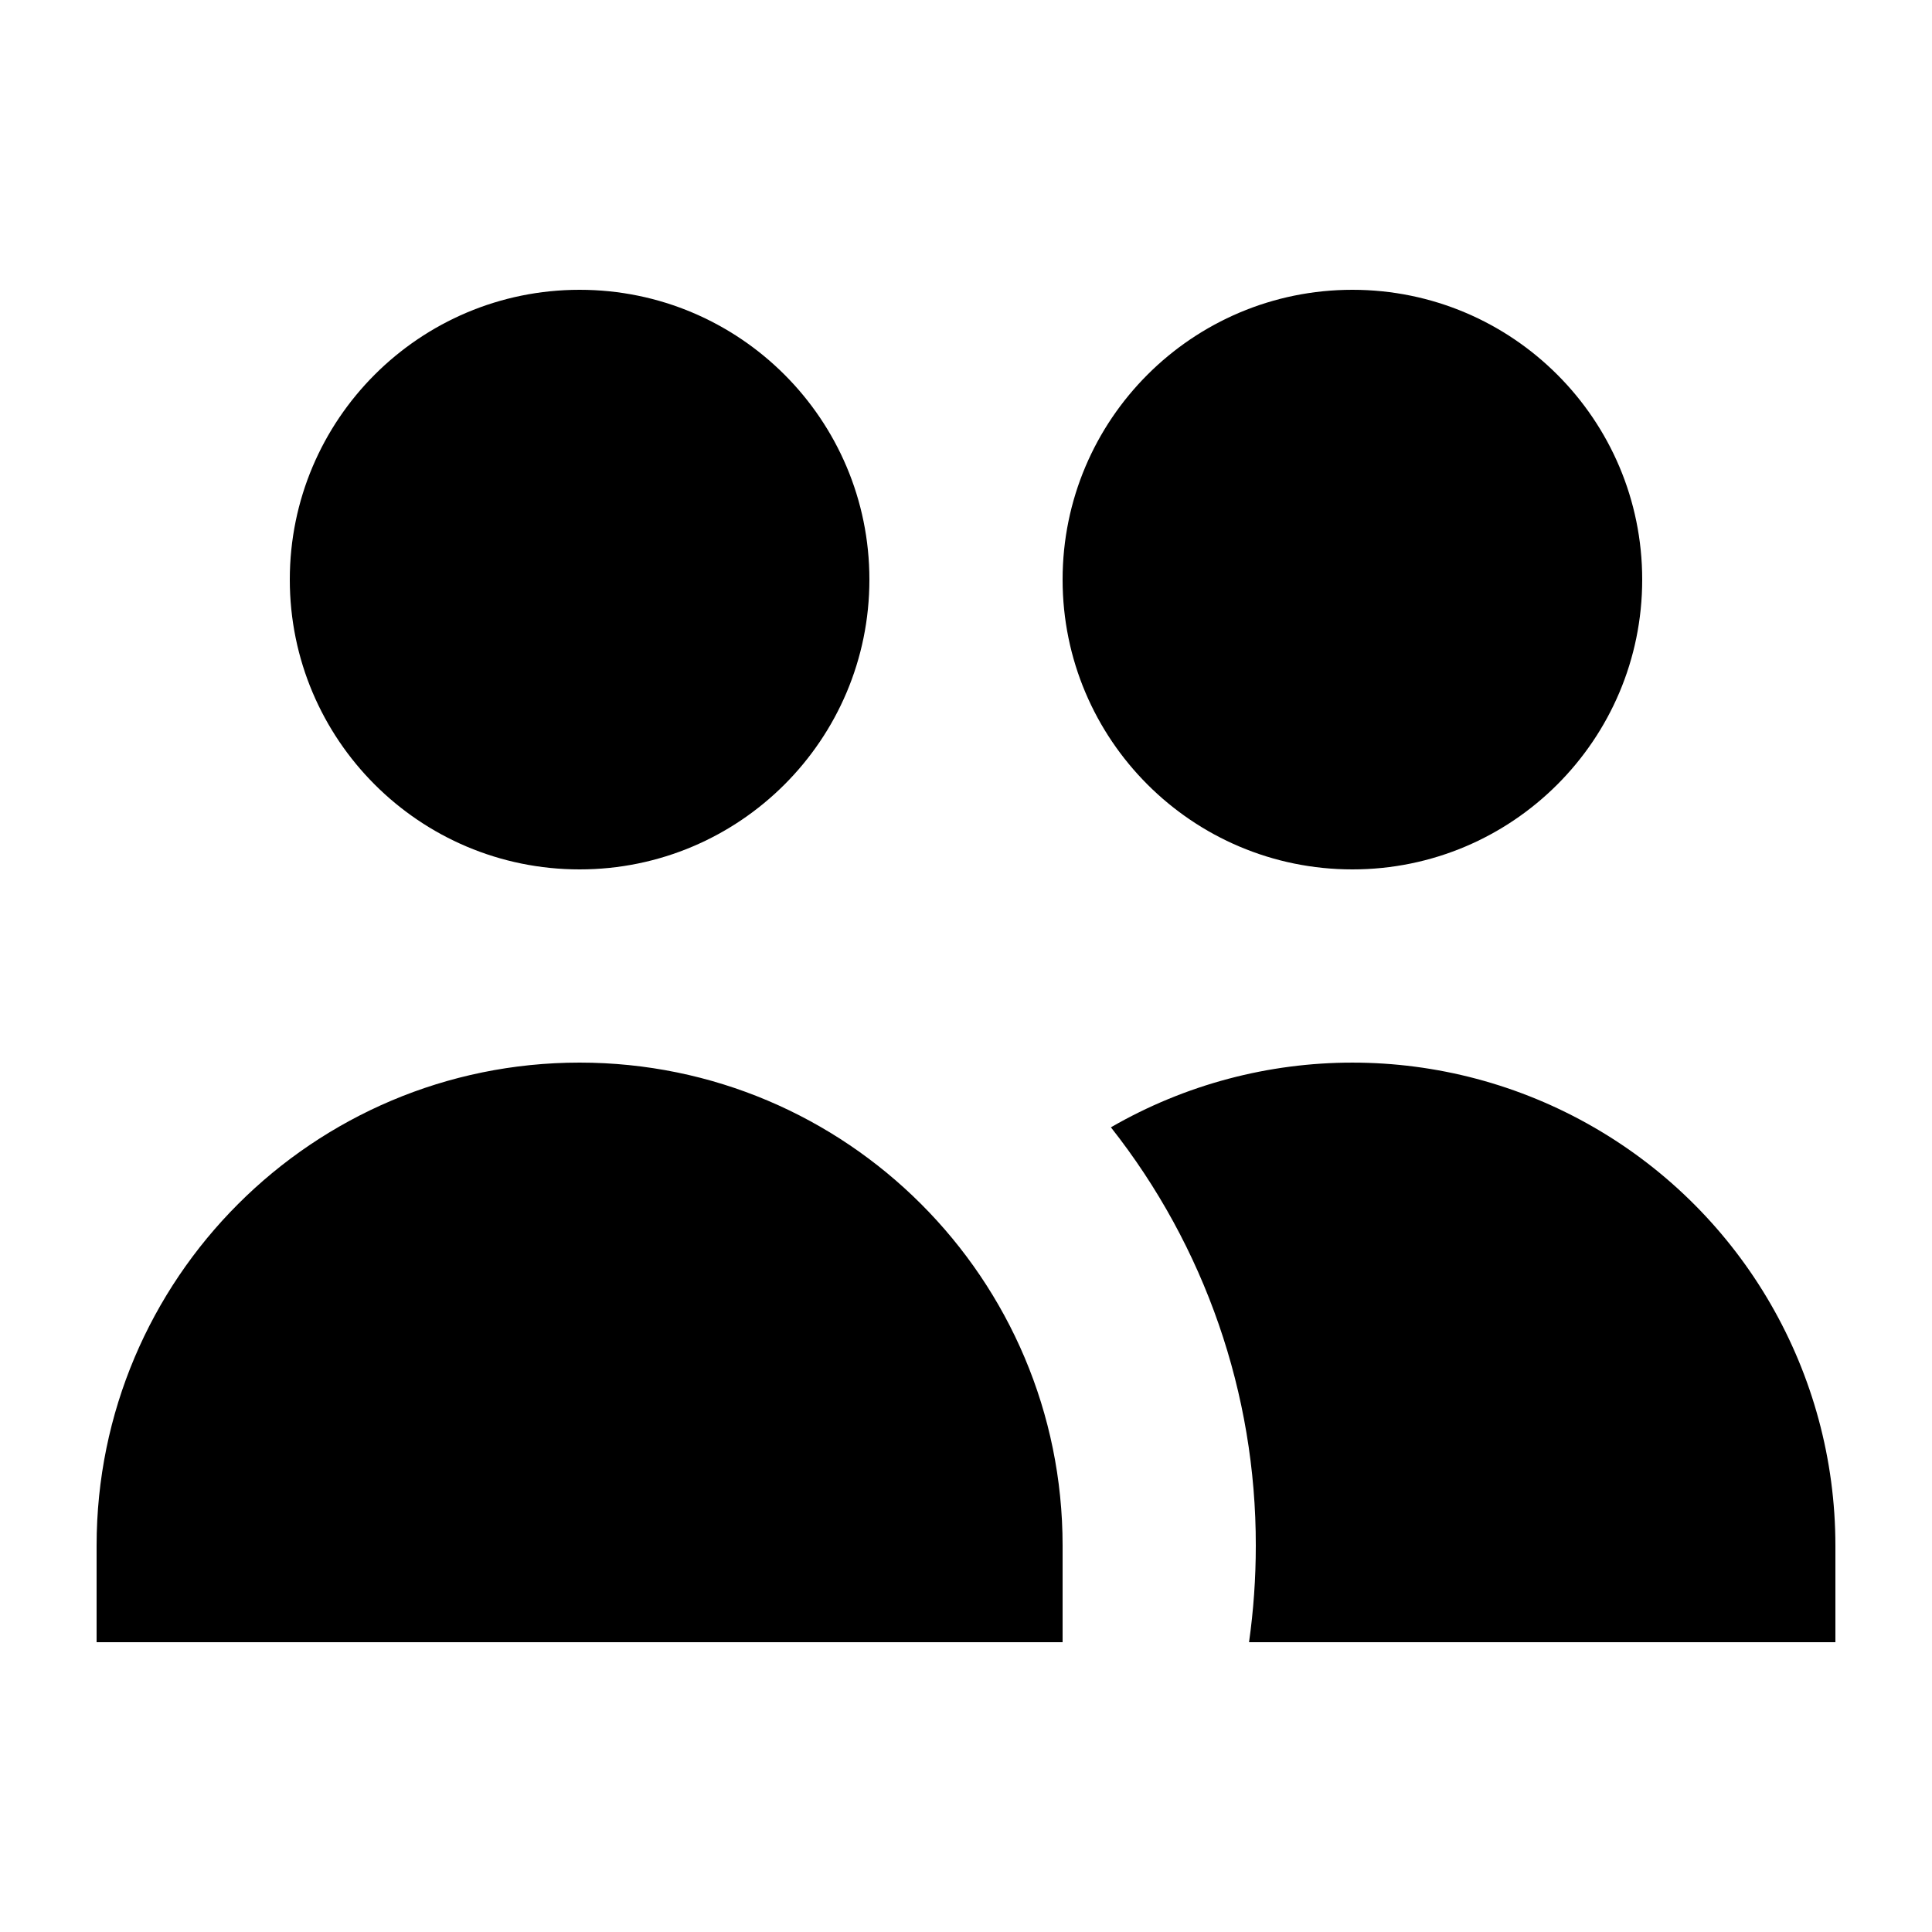
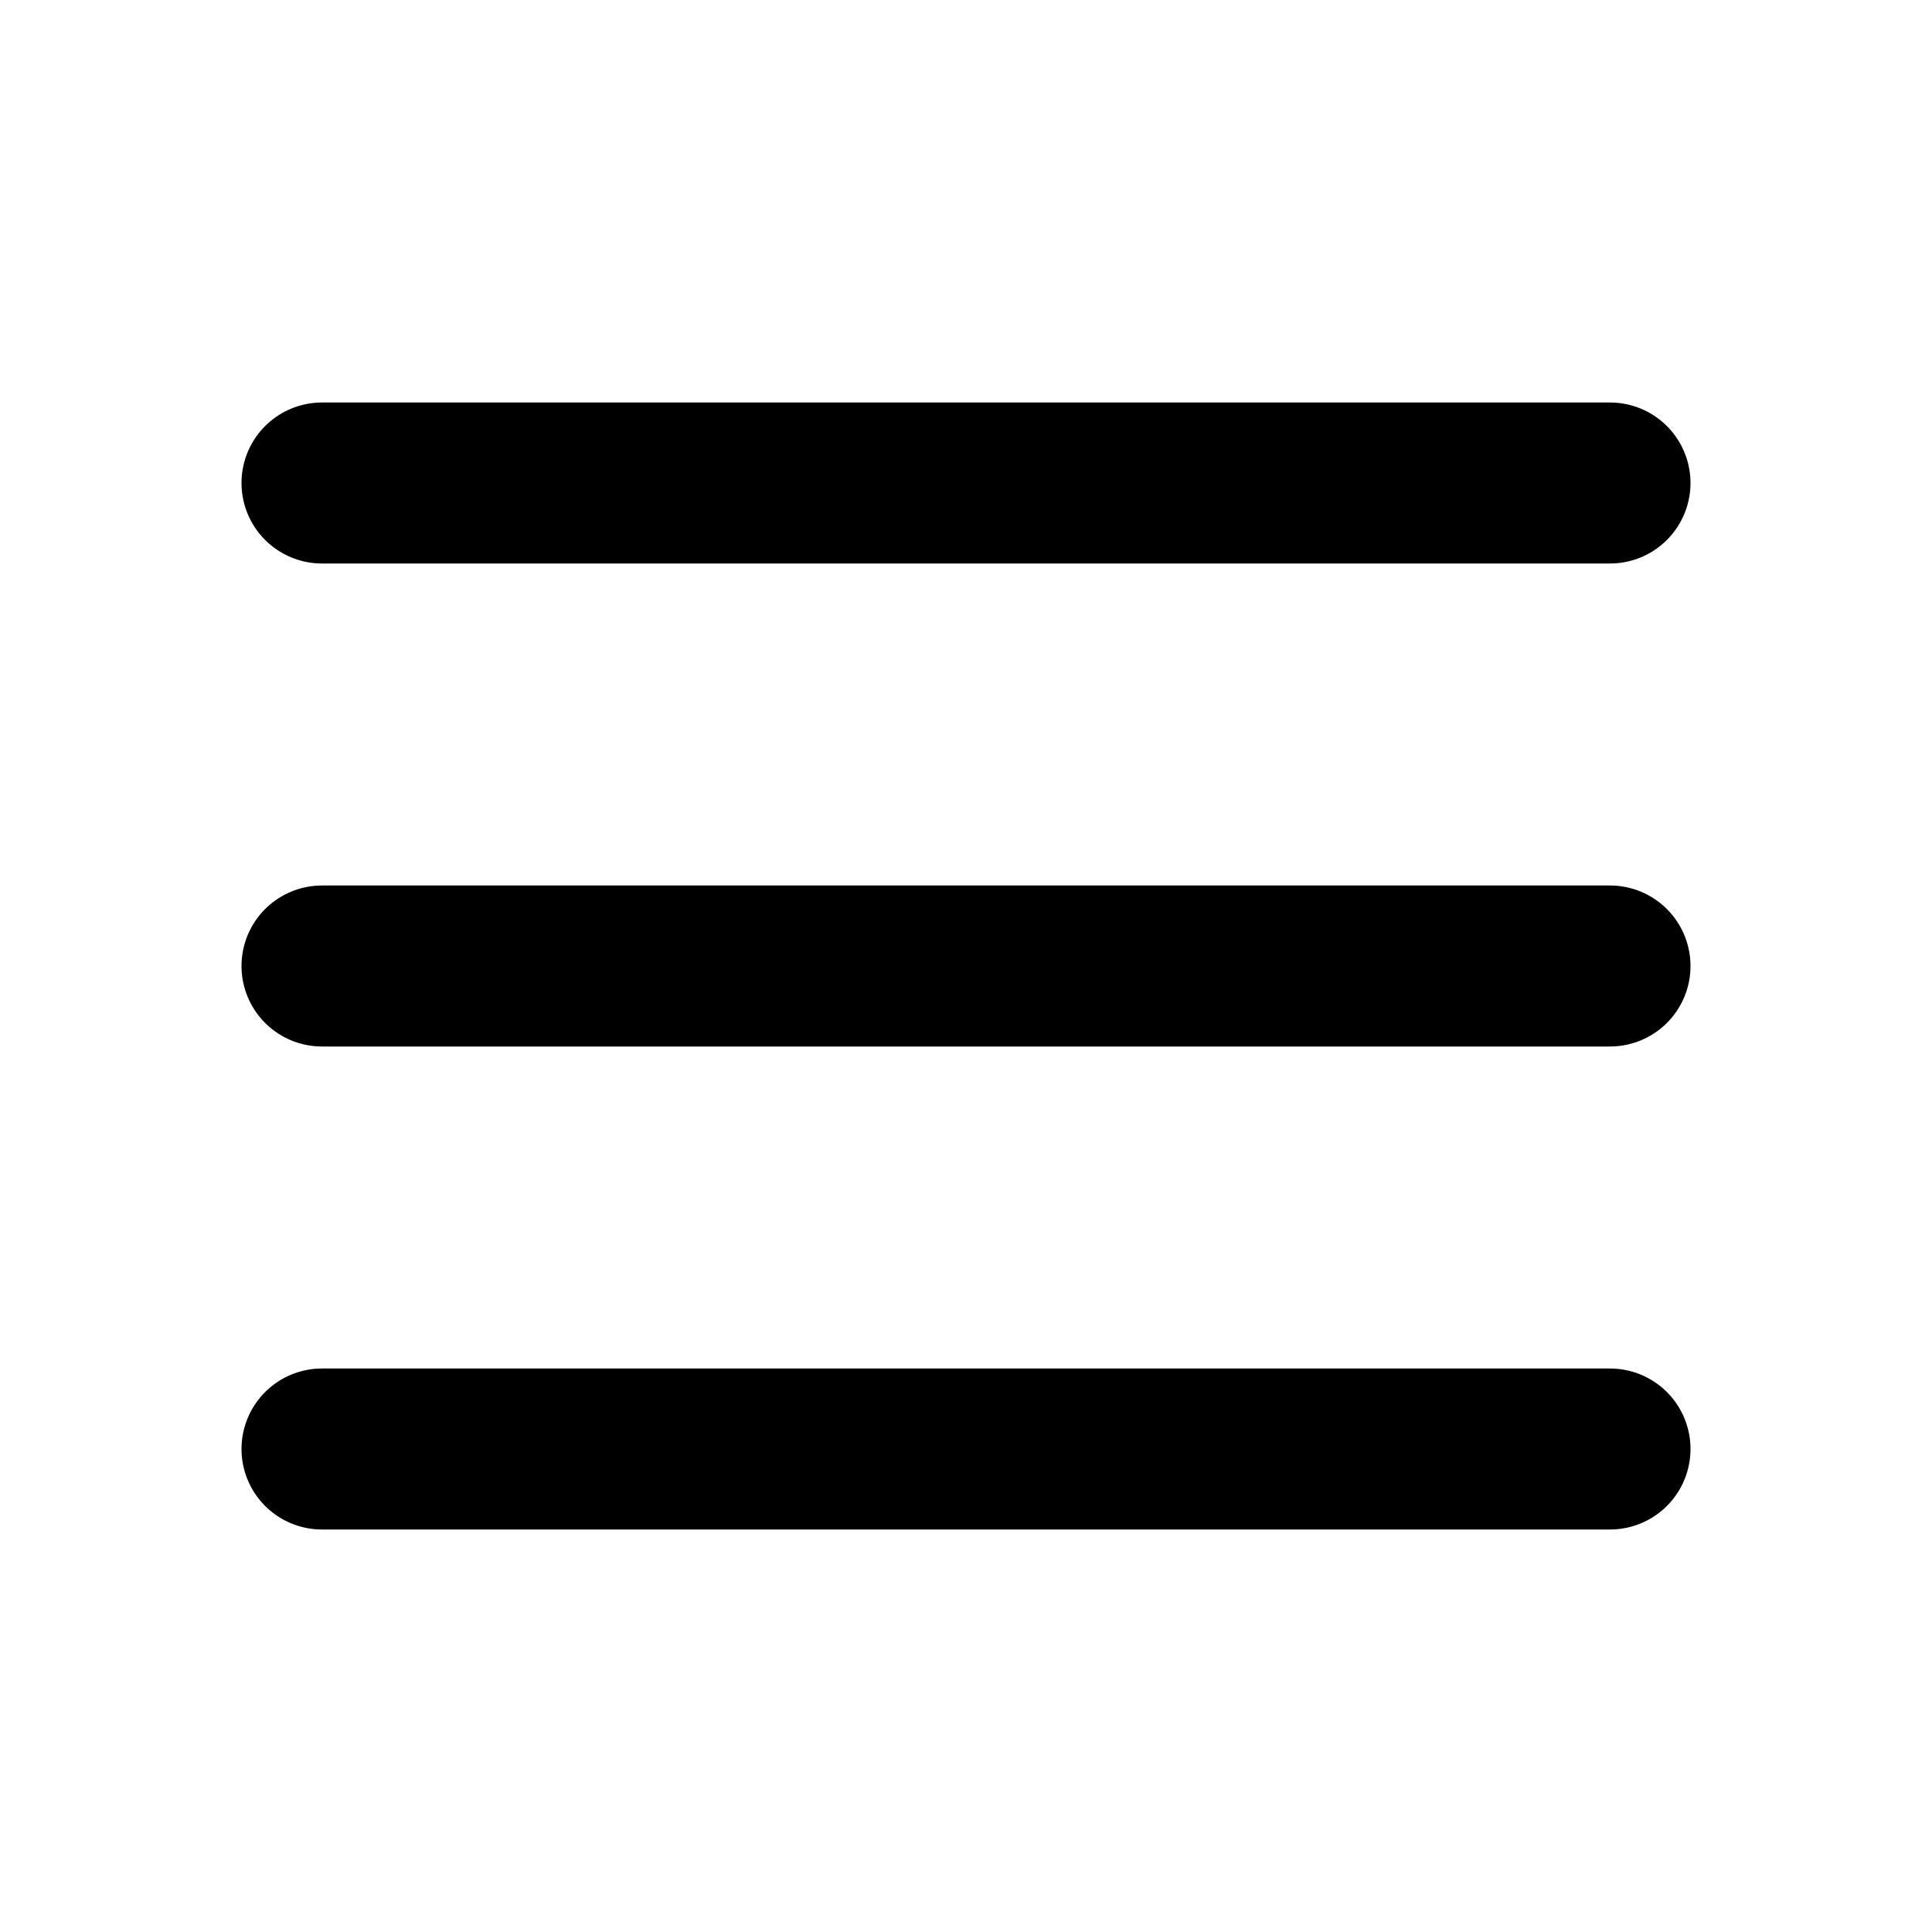
- <svg xmlns="http://www.w3.org/2000/svg" class="h-5 w-5" viewBox="0 0 20 20" fill="currentColor">
-   <path d="M9 6a3 3 0 11-6 0 3 3 0 016 0zM17 6a3 3 0 11-6 0 3 3 0 016 0zM12.93 17c.046-.327.07-.66.07-1a6.97 6.97 0 00-1.5-4.33A5 5 0 0119 16v1h-6.07zM6 11a5 5 0 015 5v1H1v-1a5 5 0 015-5z" />
+ <svg xmlns="http://www.w3.org/2000/svg" class="h-6 w-6" fill="none" viewBox="0 0 24 24" stroke="currentColor" stroke-width="2">
+   <path stroke-linecap="round" stroke-linejoin="round" d="M4 6h16M4 12h16M4 18h16" />
</svg>
